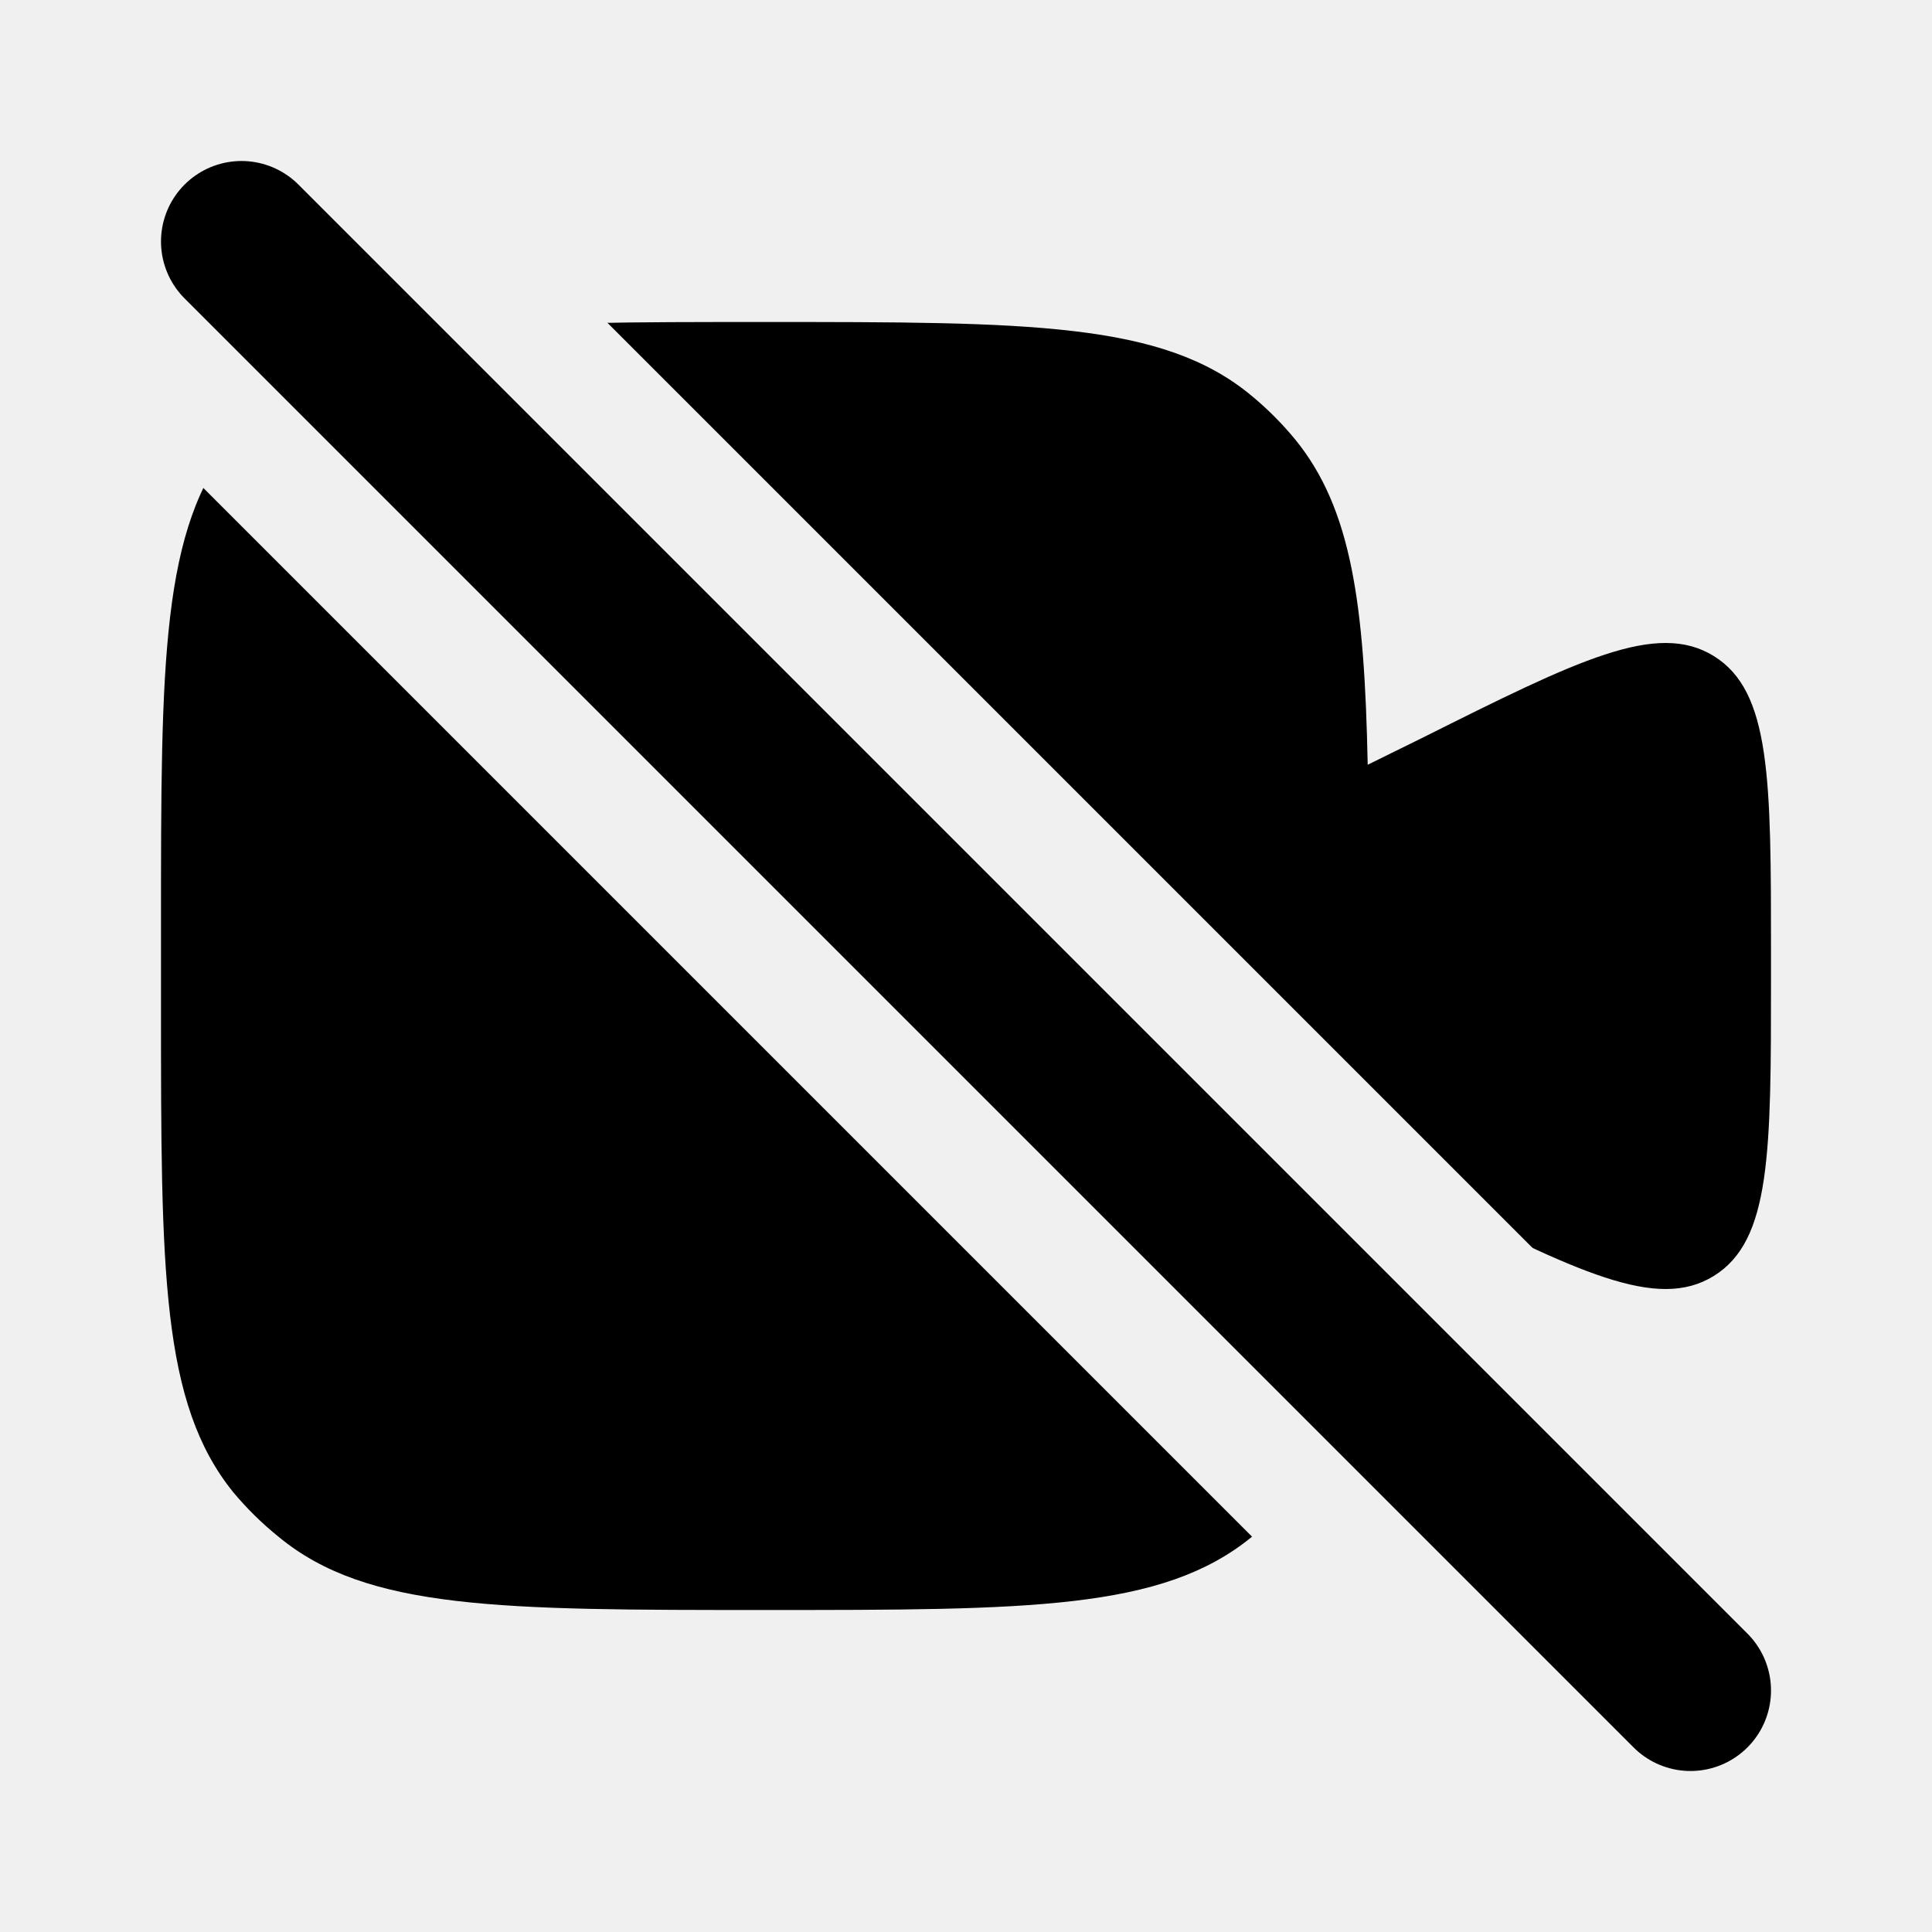
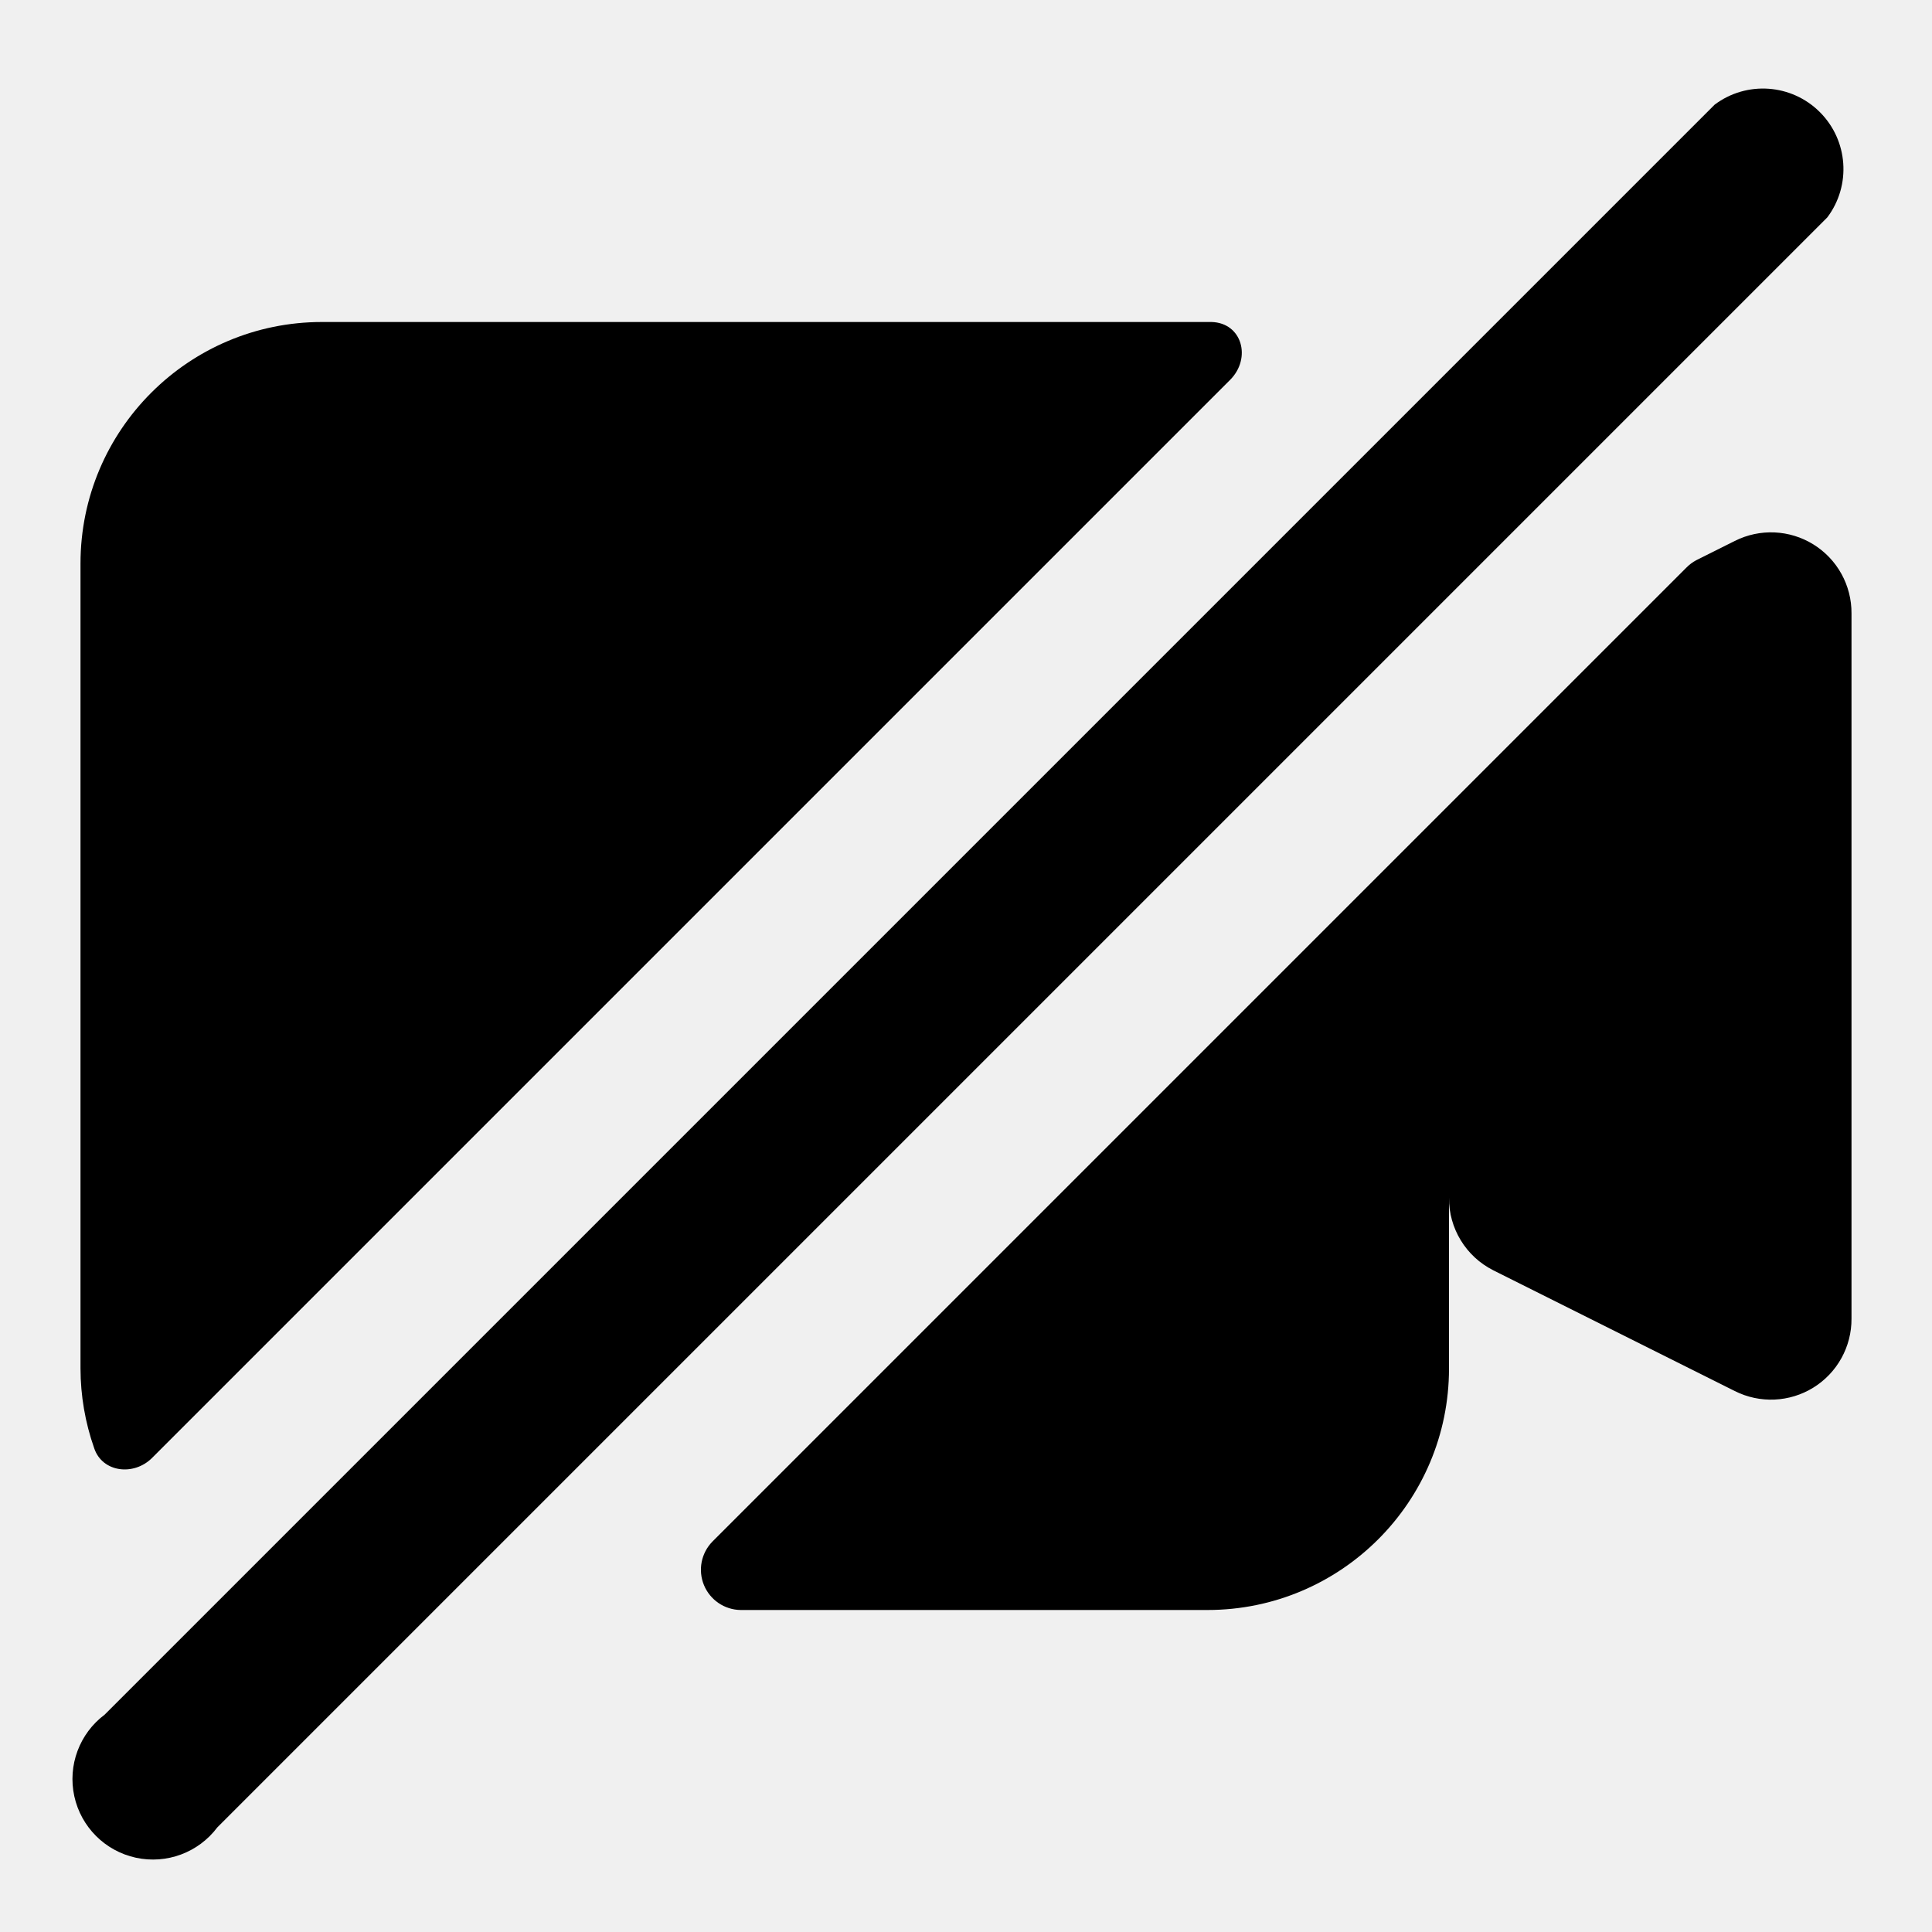
- <svg xmlns="http://www.w3.org/2000/svg" width="24" height="24" viewBox="0 0 24 24">
-   <mask id="a">
-     <path fill="#fff" d="M0 0h24v24H0z" />
-     <path stroke="#000" stroke-linecap="round" stroke-width="5" d="m3 3 18 18" />
-   </mask>
-   <g mask="url(#a)">
-     <path fill="currentColor" d="M2 11.5v1c0 3.29 0 4.93.9 6.04a4 4 0 0 0 .56.55c1.1.91 2.75.91 6.04.91s4.93 0 6.04-.9a4 4 0 0 0 .55-.56c.7-.86.86-2.03.9-4.04l.67.33c1.94.97 2.92 1.46 3.63 1.02s.71-1.53.71-3.7v-.3c0-2.17 0-3.26-.71-3.7s-1.69.05-3.63 1.02l-.67.33c-.04-2-.2-3.18-.9-4.04a4 4 0 0 0-.55-.55C14.44 4 12.79 4 9.5 4s-4.93 0-6.04.9a4 4 0 0 0-.55.56C2 6.56 2 8.21 2 11.5" />
-   </g>
-   <path fill="none" stroke="currentColor" stroke-linecap="round" stroke-width="2" d="m3 3 18 18" />
+ <svg xmlns="http://www.w3.org/2000/svg" width="24" height="24" fill="none" viewBox="0 0 24 24">
+   <path fill="currentColor" d="M22.7 2.7a1 1 0 0 0-1.4-1.4l-20 20a1 1 0 1 0 1.4 1.4l20-20ZM9.2 20a.5.5 0 0 1-.35-.85l12.1-12.1a.5.5 0 0 1 .12-.09l.48-.24a1 1 0 0 1 1.45.9v8.76a1 1 0 0 1-1.45.9l-3-1.5a1 1 0 0 1-.55-.9V17a3 3 0 0 1-3 3H9.2ZM15.28 4.72c.27-.27.15-.71-.23-.72H4a3 3 0 0 0-3 3v10a3 3 0 0 0 .17.99c.1.3.49.35.72.12l13.4-13.4Z" />
</svg>
